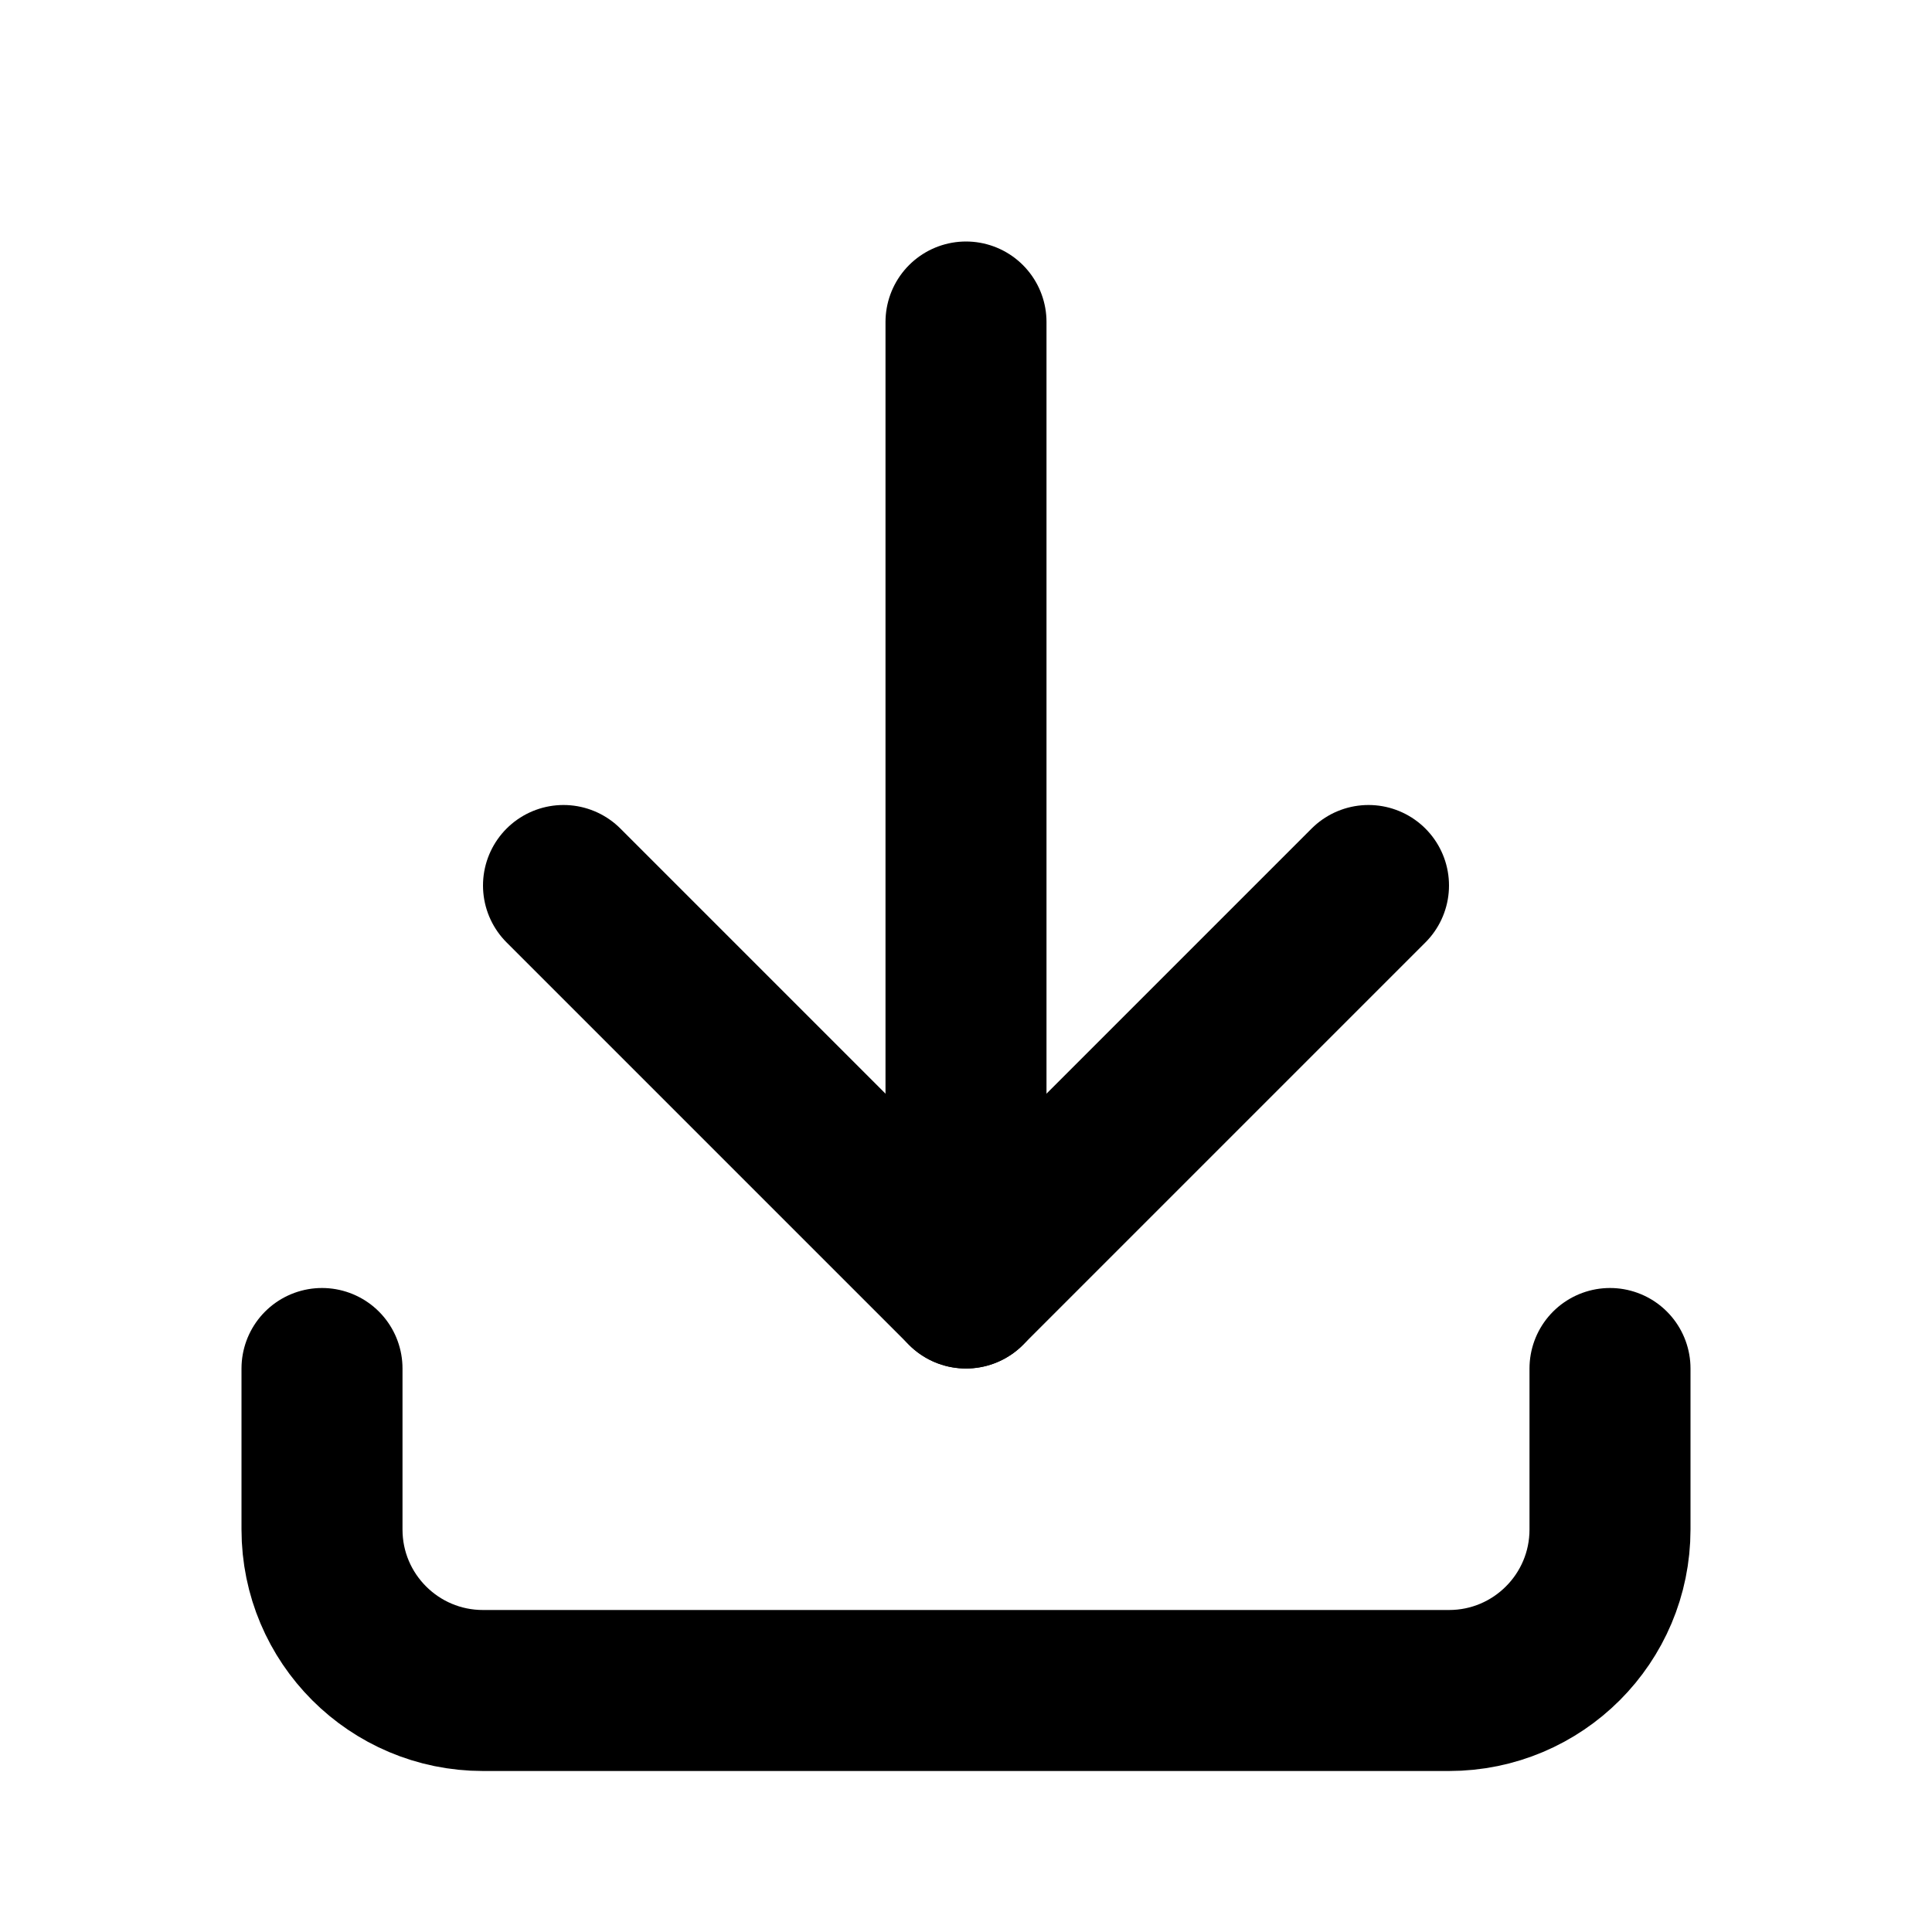
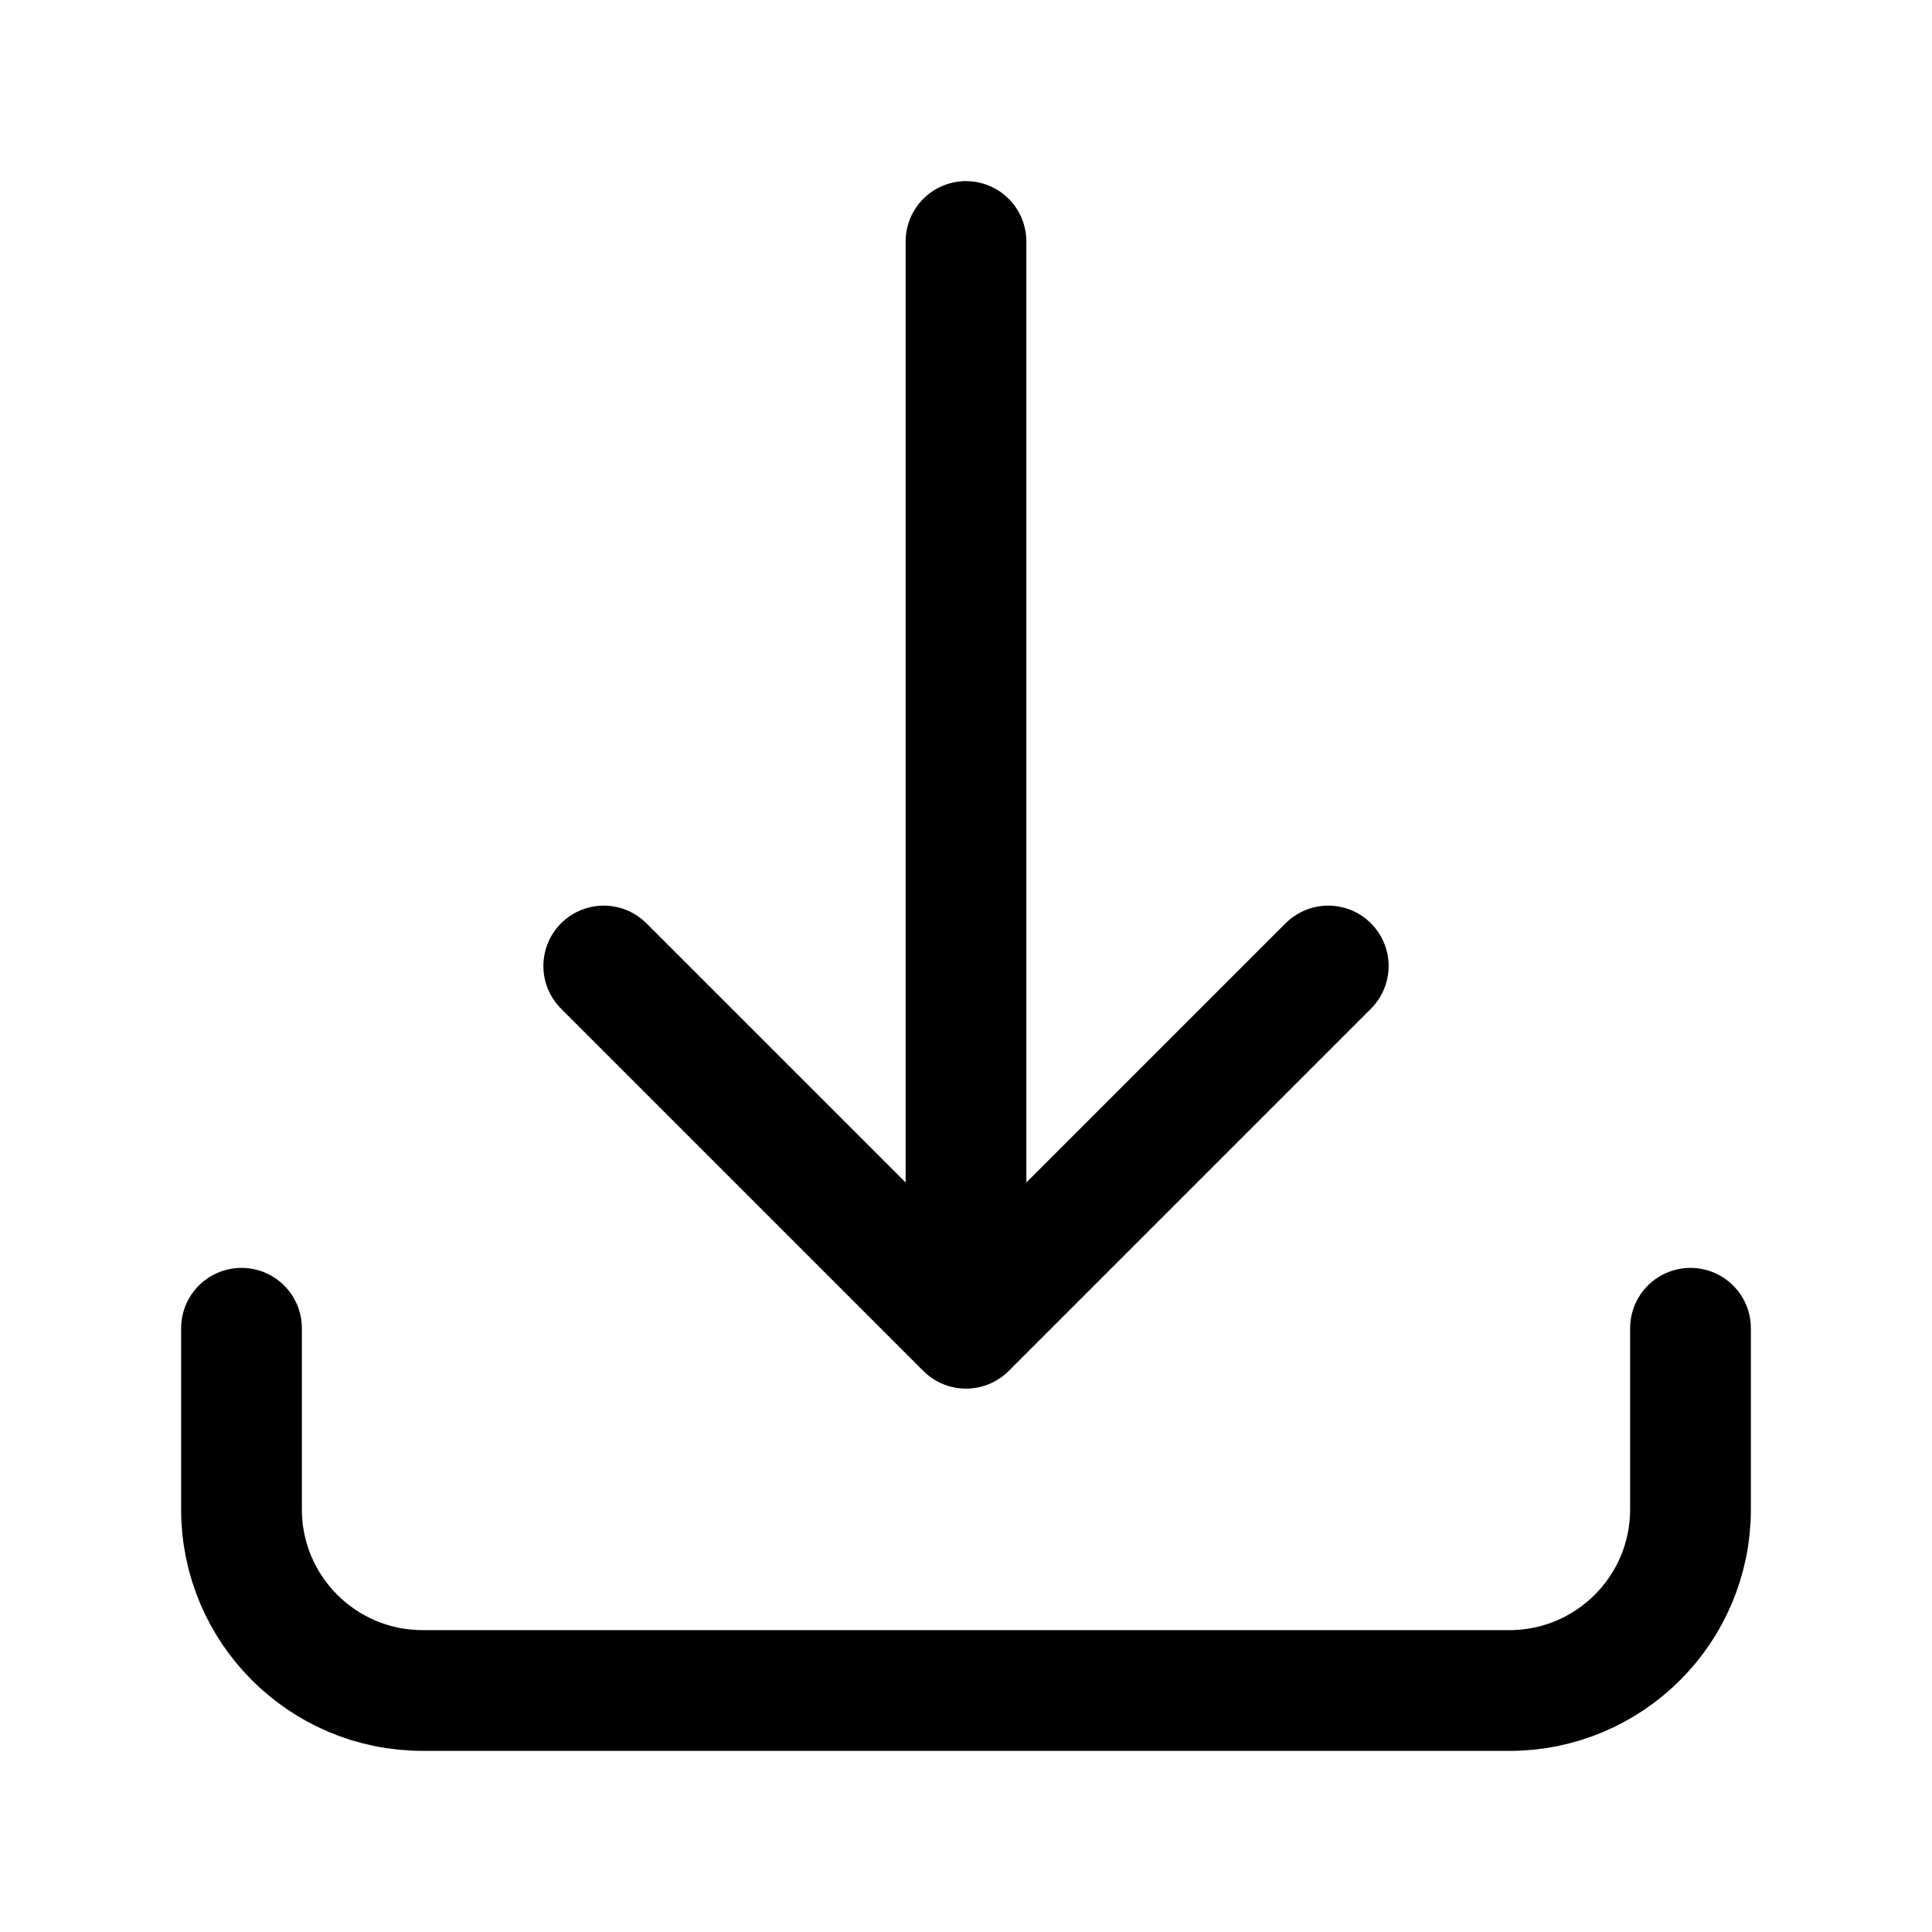
- <svg xmlns="http://www.w3.org/2000/svg" width="24" height="24" viewBox="0 0 24 24" fill="none" stroke="currentColor" stroke-width="2" stroke-linecap="round" stroke-linejoin="round" class="icon icon-tabler icons-tabler-outline icon-tabler-download">
-   <path stroke="none" d="M0 0h24v24H0z" fill="none" />
-   <path d="M4 17v2a2 2 0 0 0 2 2h12a2 2 0 0 0 2 -2v-2" />
-   <path d="M7 11l5 5l5 -5" />
-   <path d="M12 4l0 12" />
+ <svg xmlns="http://www.w3.org/2000/svg" fill="none" viewBox="0 0 24 24" stroke-width="1.5" stroke="currentColor" class="size-6">
+   <path stroke-linecap="round" stroke-linejoin="round" d="M3 16.5v2.25A2.25 2.25 0 0 0 5.25 21h13.5A2.25 2.25 0 0 0 21 18.75V16.5M16.5 12 12 16.5m0 0L7.5 12m4.5 4.5V3" />
</svg>
